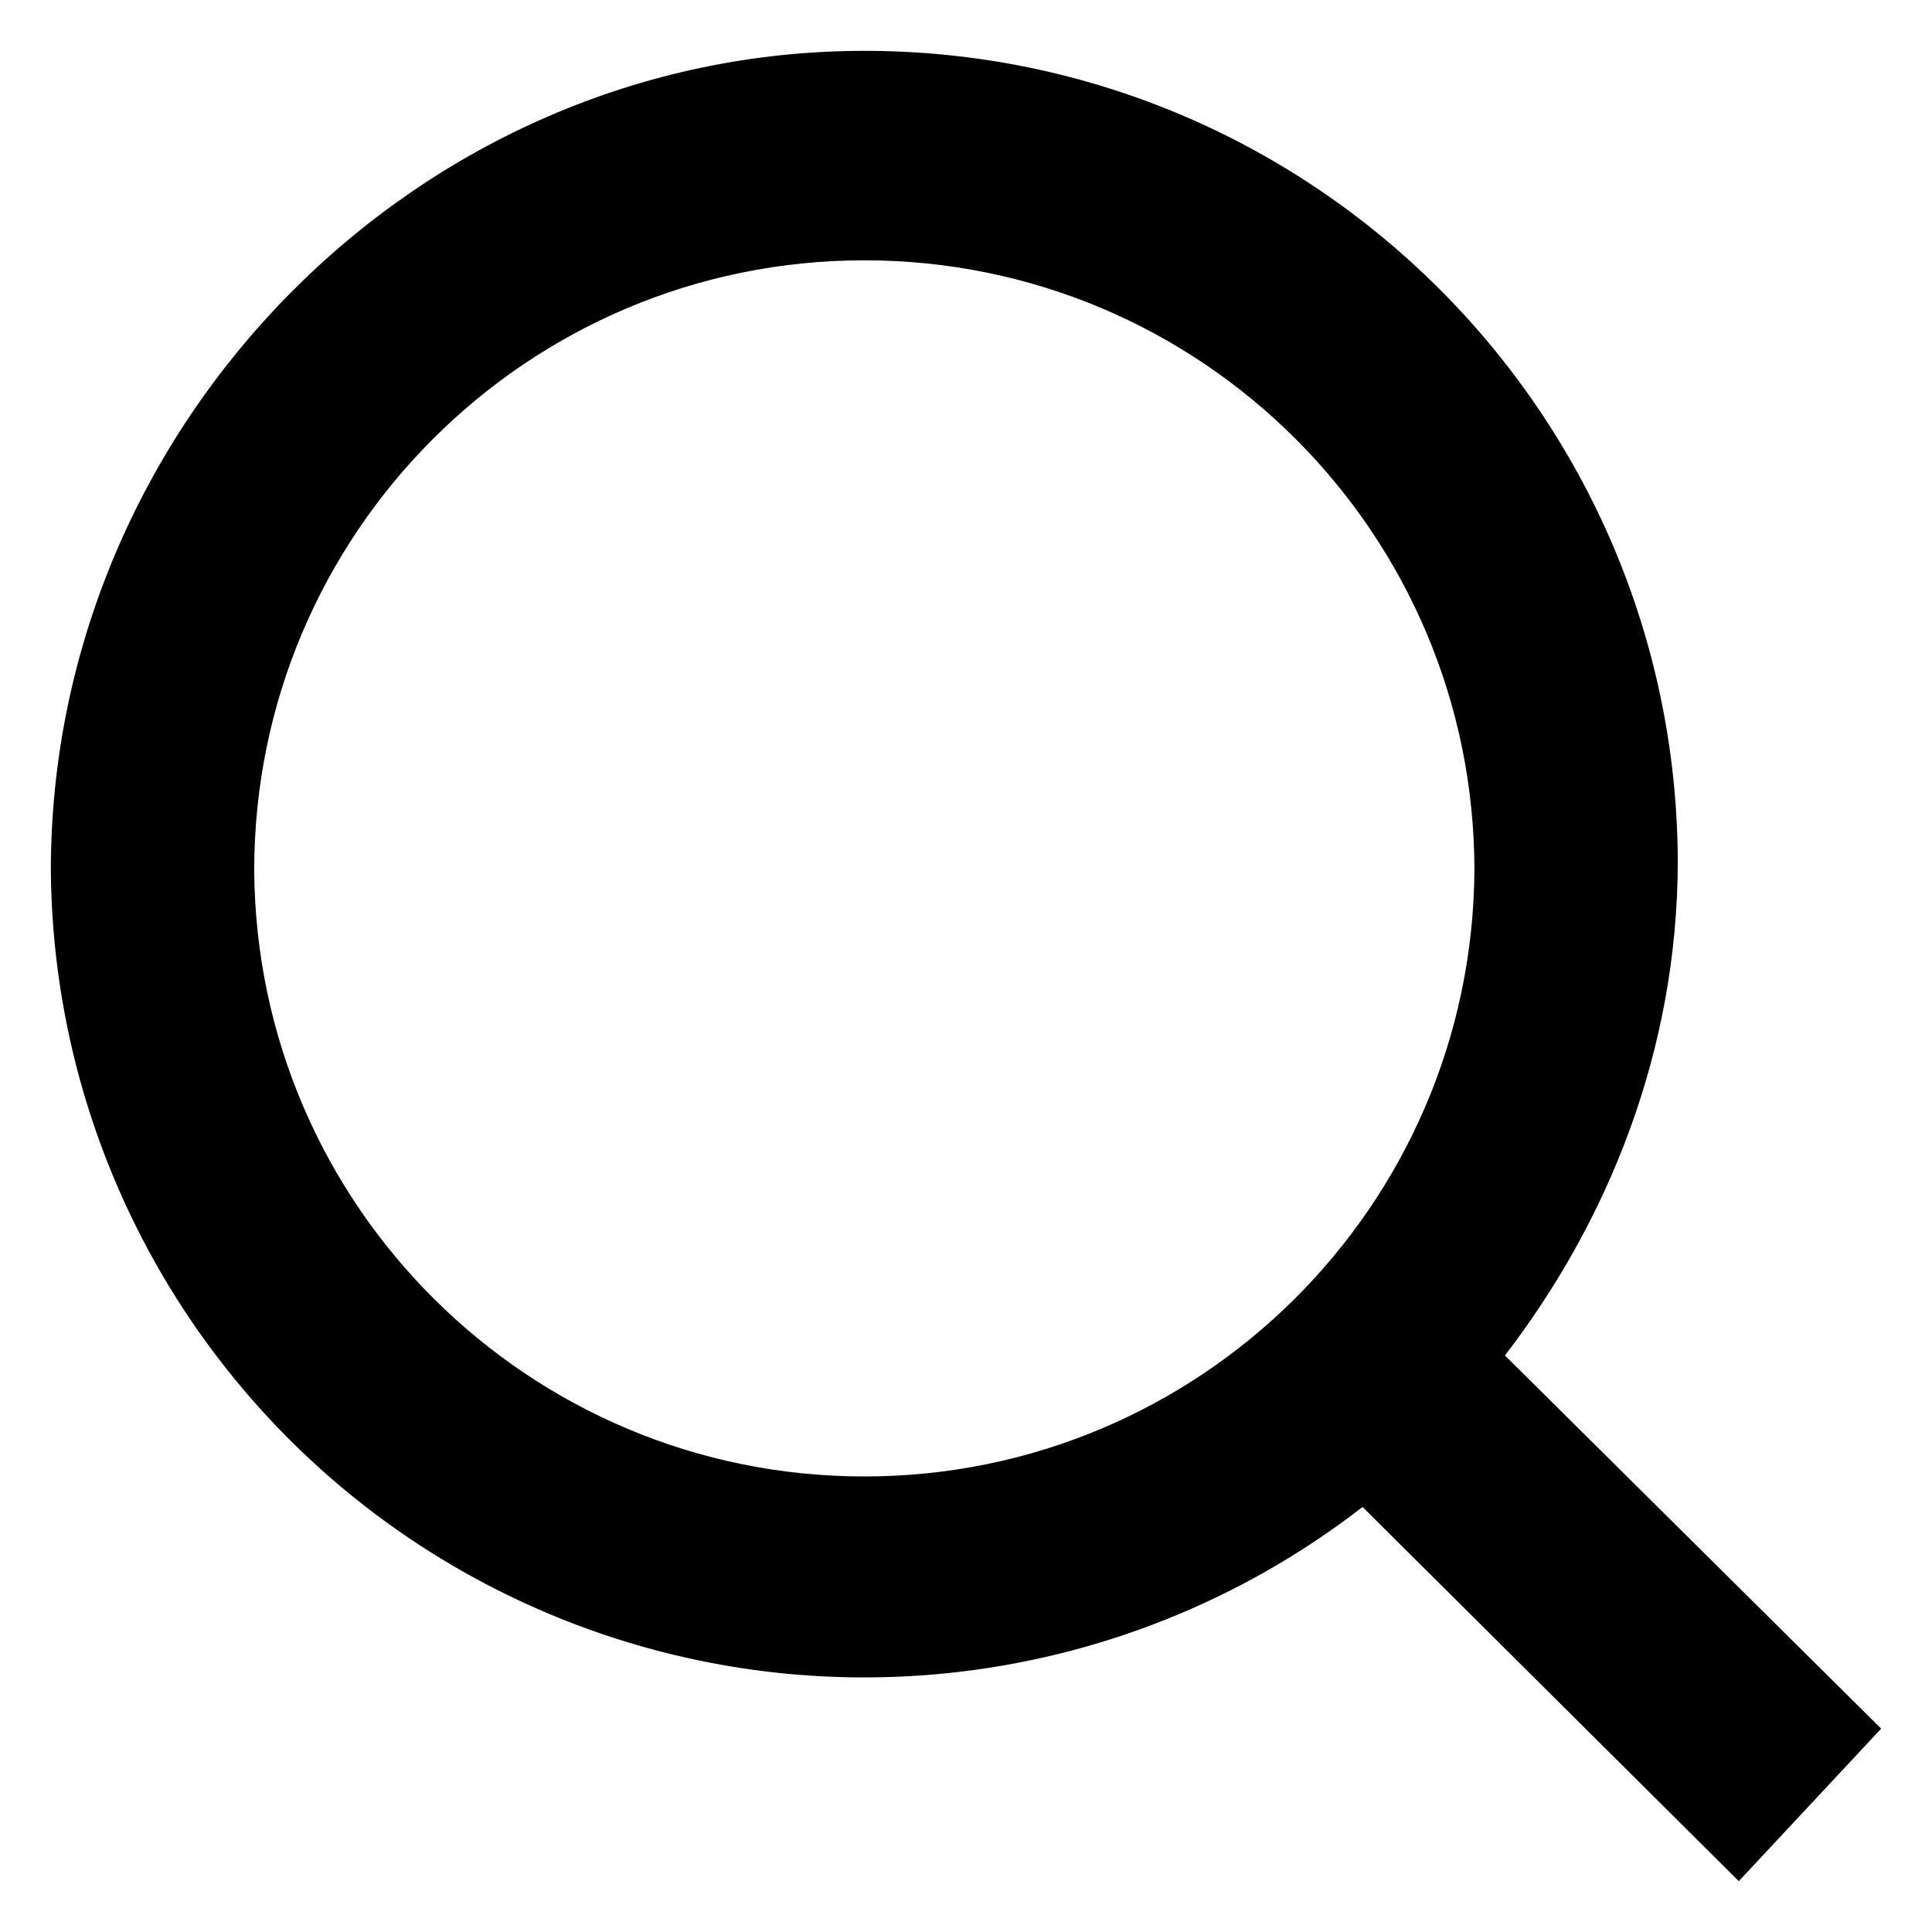
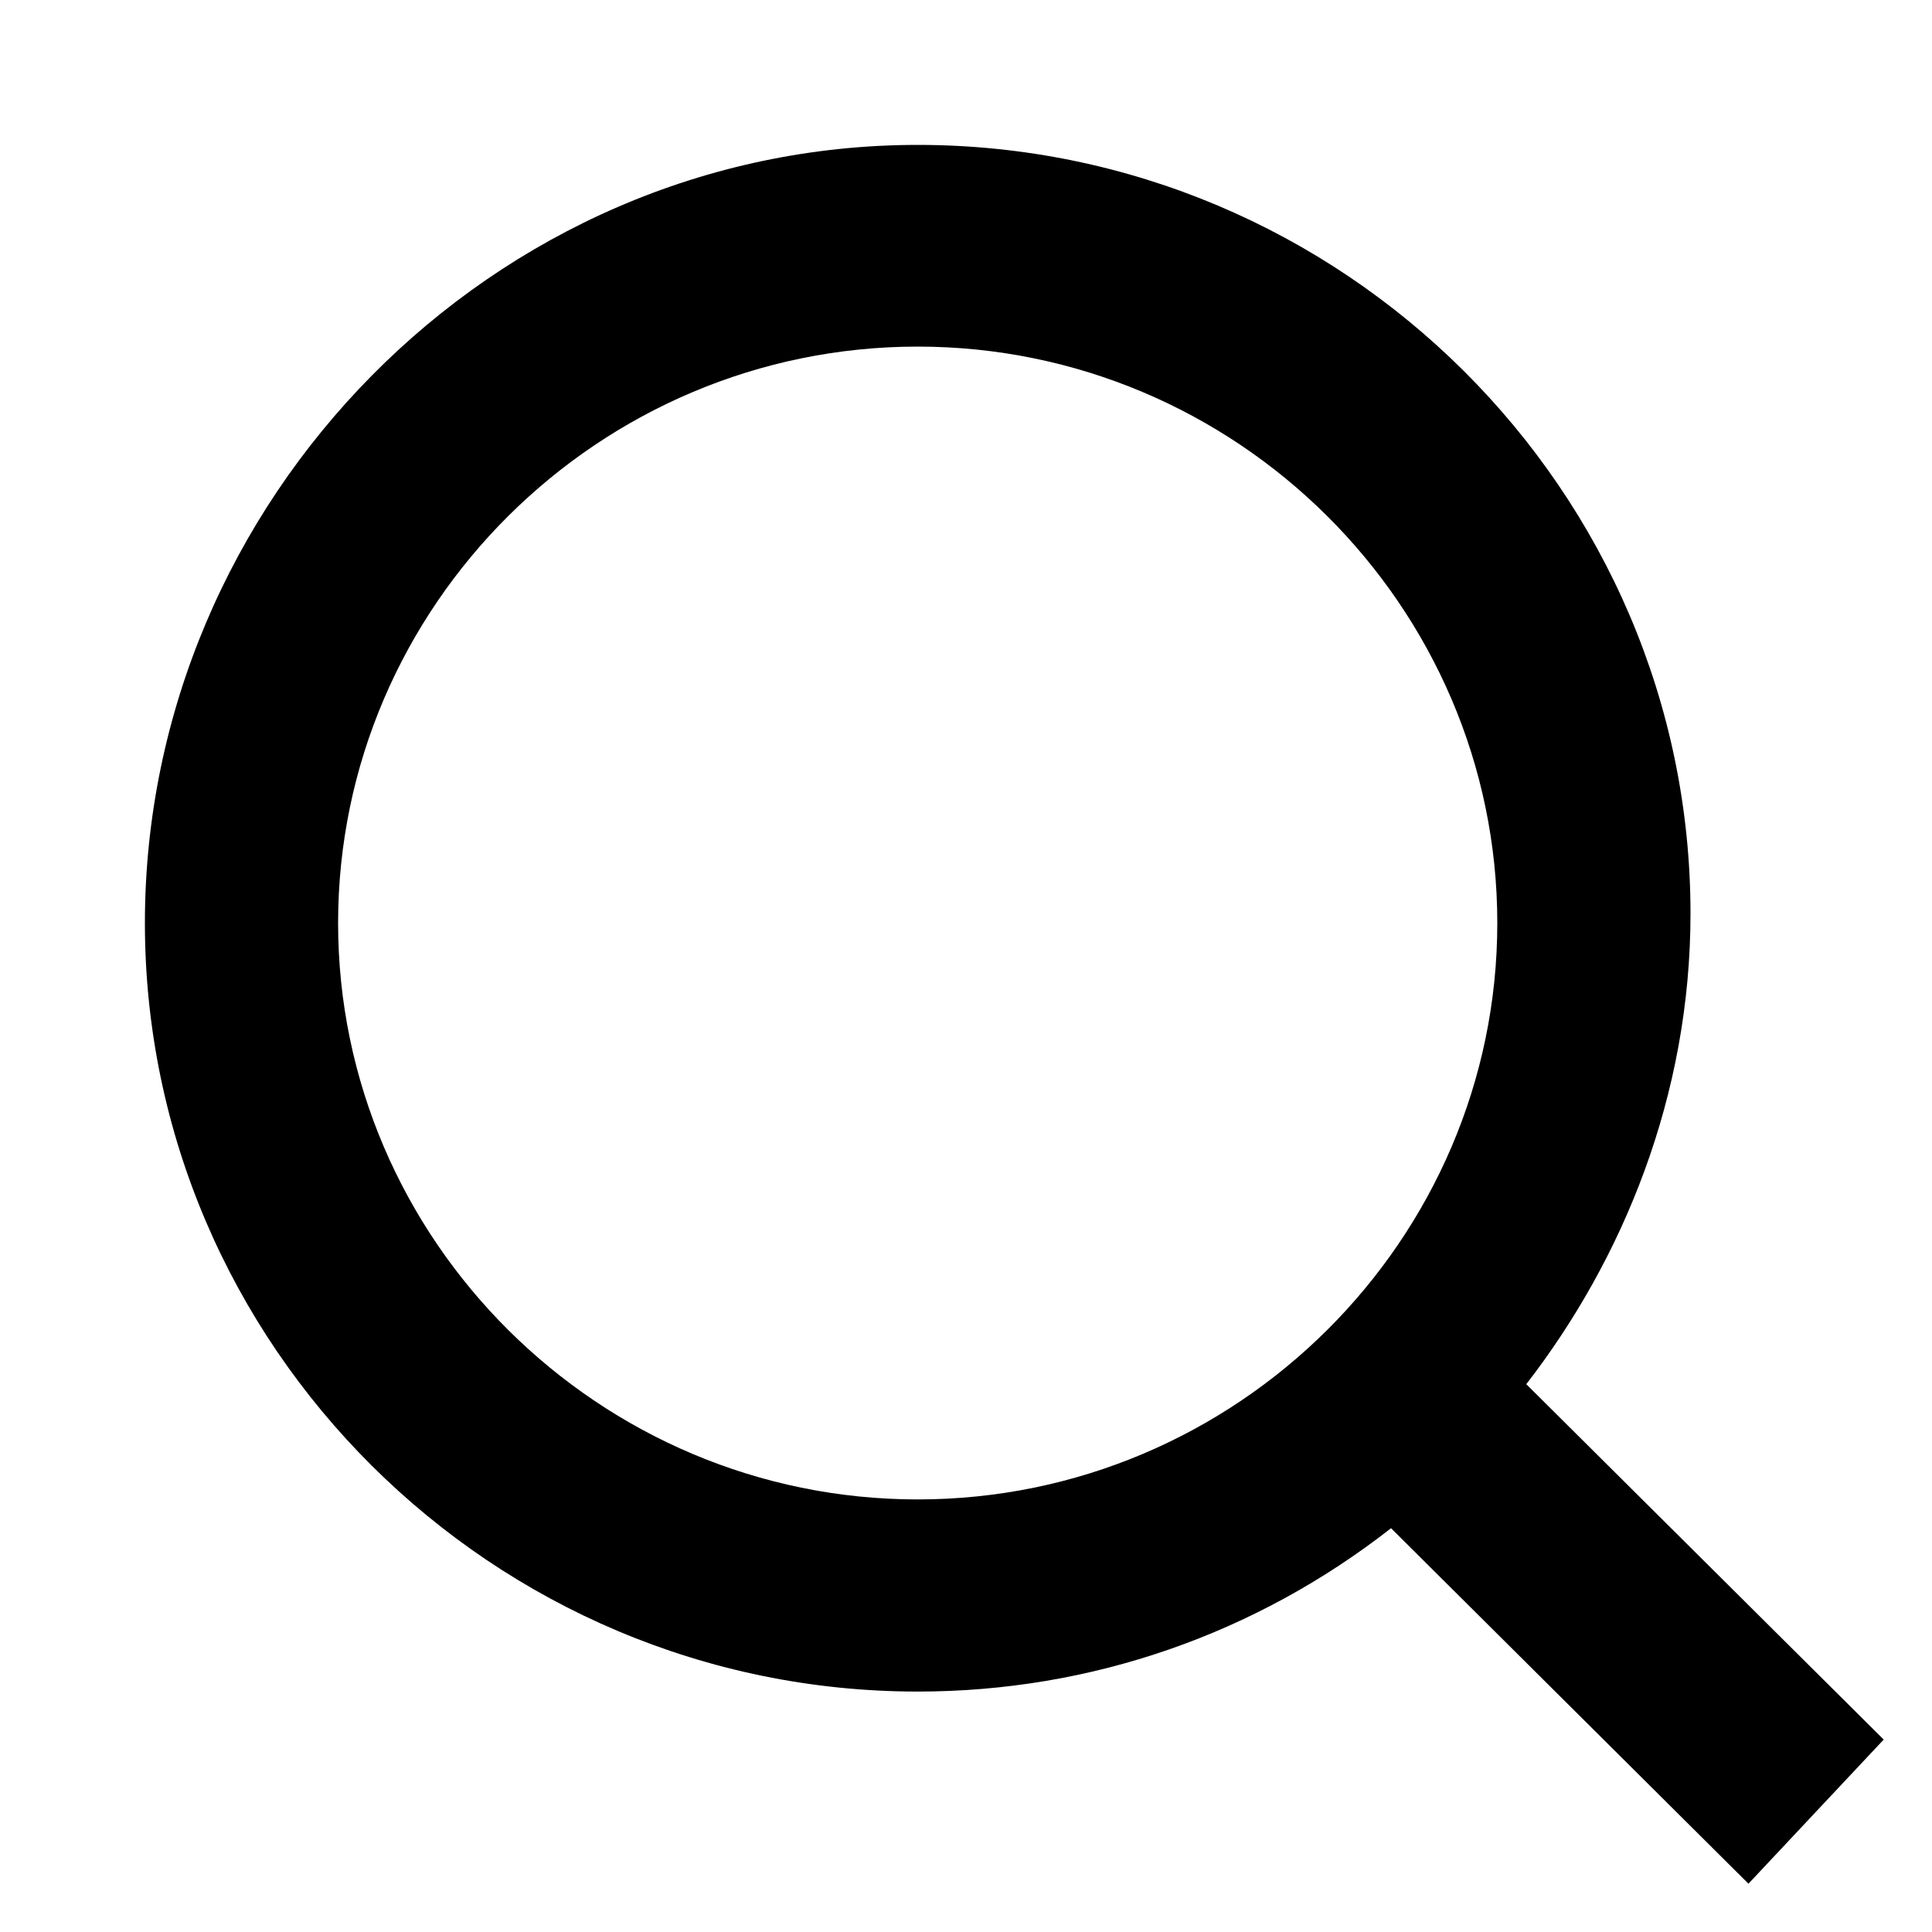
- <svg xmlns="http://www.w3.org/2000/svg" width="19" height="19" fill="none">
-   <path fill="#000" d="m18.5 17-3.7-3.67c1-1.3 1.7-2.98 1.7-4.87A8 8 0 0 0 8.5.5C4.1.5.5 4.18.5 8.56a8 8 0 0 0 12.9 6.26l3.7 3.68 1.4-1.5Zm-10-2.48a6 6 0 0 1-6-5.96 6 6 0 0 1 12 0 6 6 0 0 1-6 5.96Z" />
+ <svg xmlns="http://www.w3.org/2000/svg" width="20" height="20" viewBox="0 0 20 20">
+   <path d="M19.5 18.008L15.8 14.329C16.8 13.036 17.5 11.345 17.5 9.456C17.5 5.08 13.9 1.5 9.5 1.5C5.1 1.5 1.5 5.18 1.5 9.555C1.5 13.931 5.1 17.511 9.5 17.511C11.3 17.511 13 16.914 14.4 15.82L18.1 19.5L19.5 18.008ZM9.5 15.522C6.2 15.522 3.5 12.837 3.5 9.555C3.5 6.273 6.2 3.588 9.5 3.588C12.8 3.588 15.5 6.273 15.5 9.555C15.5 12.837 12.8 15.522 9.5 15.522Z" fill="black" />
</svg>
